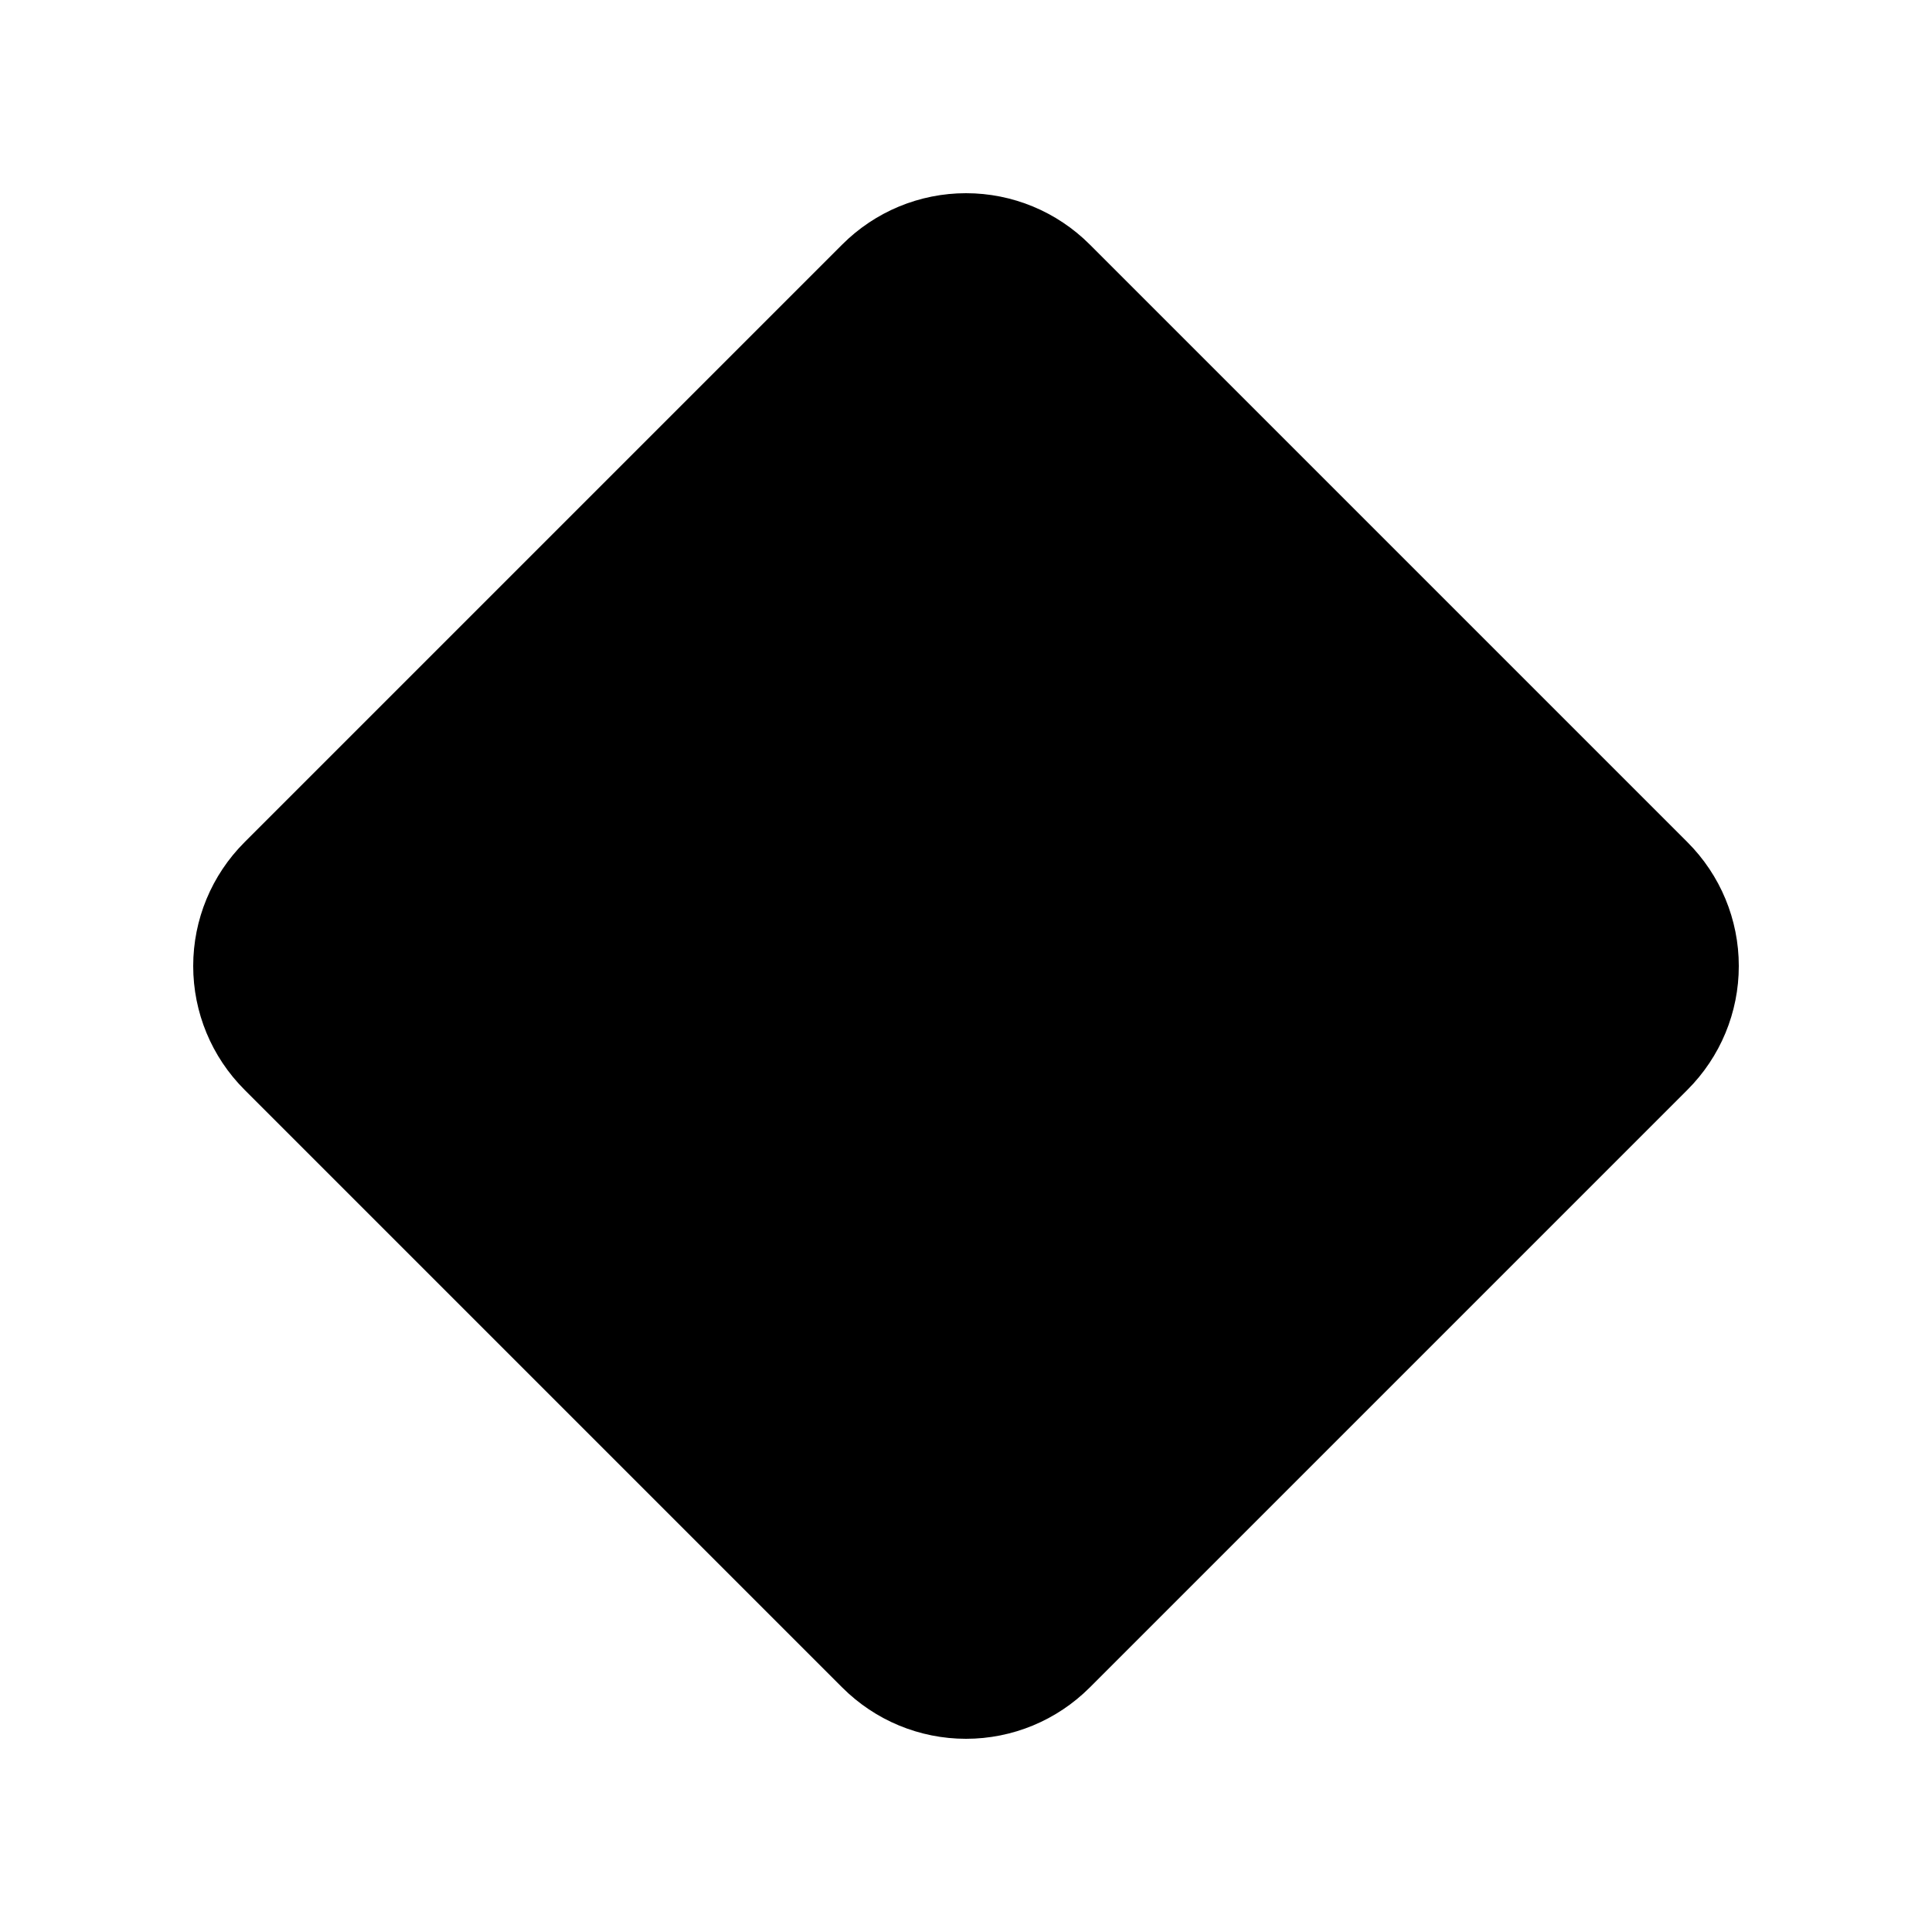
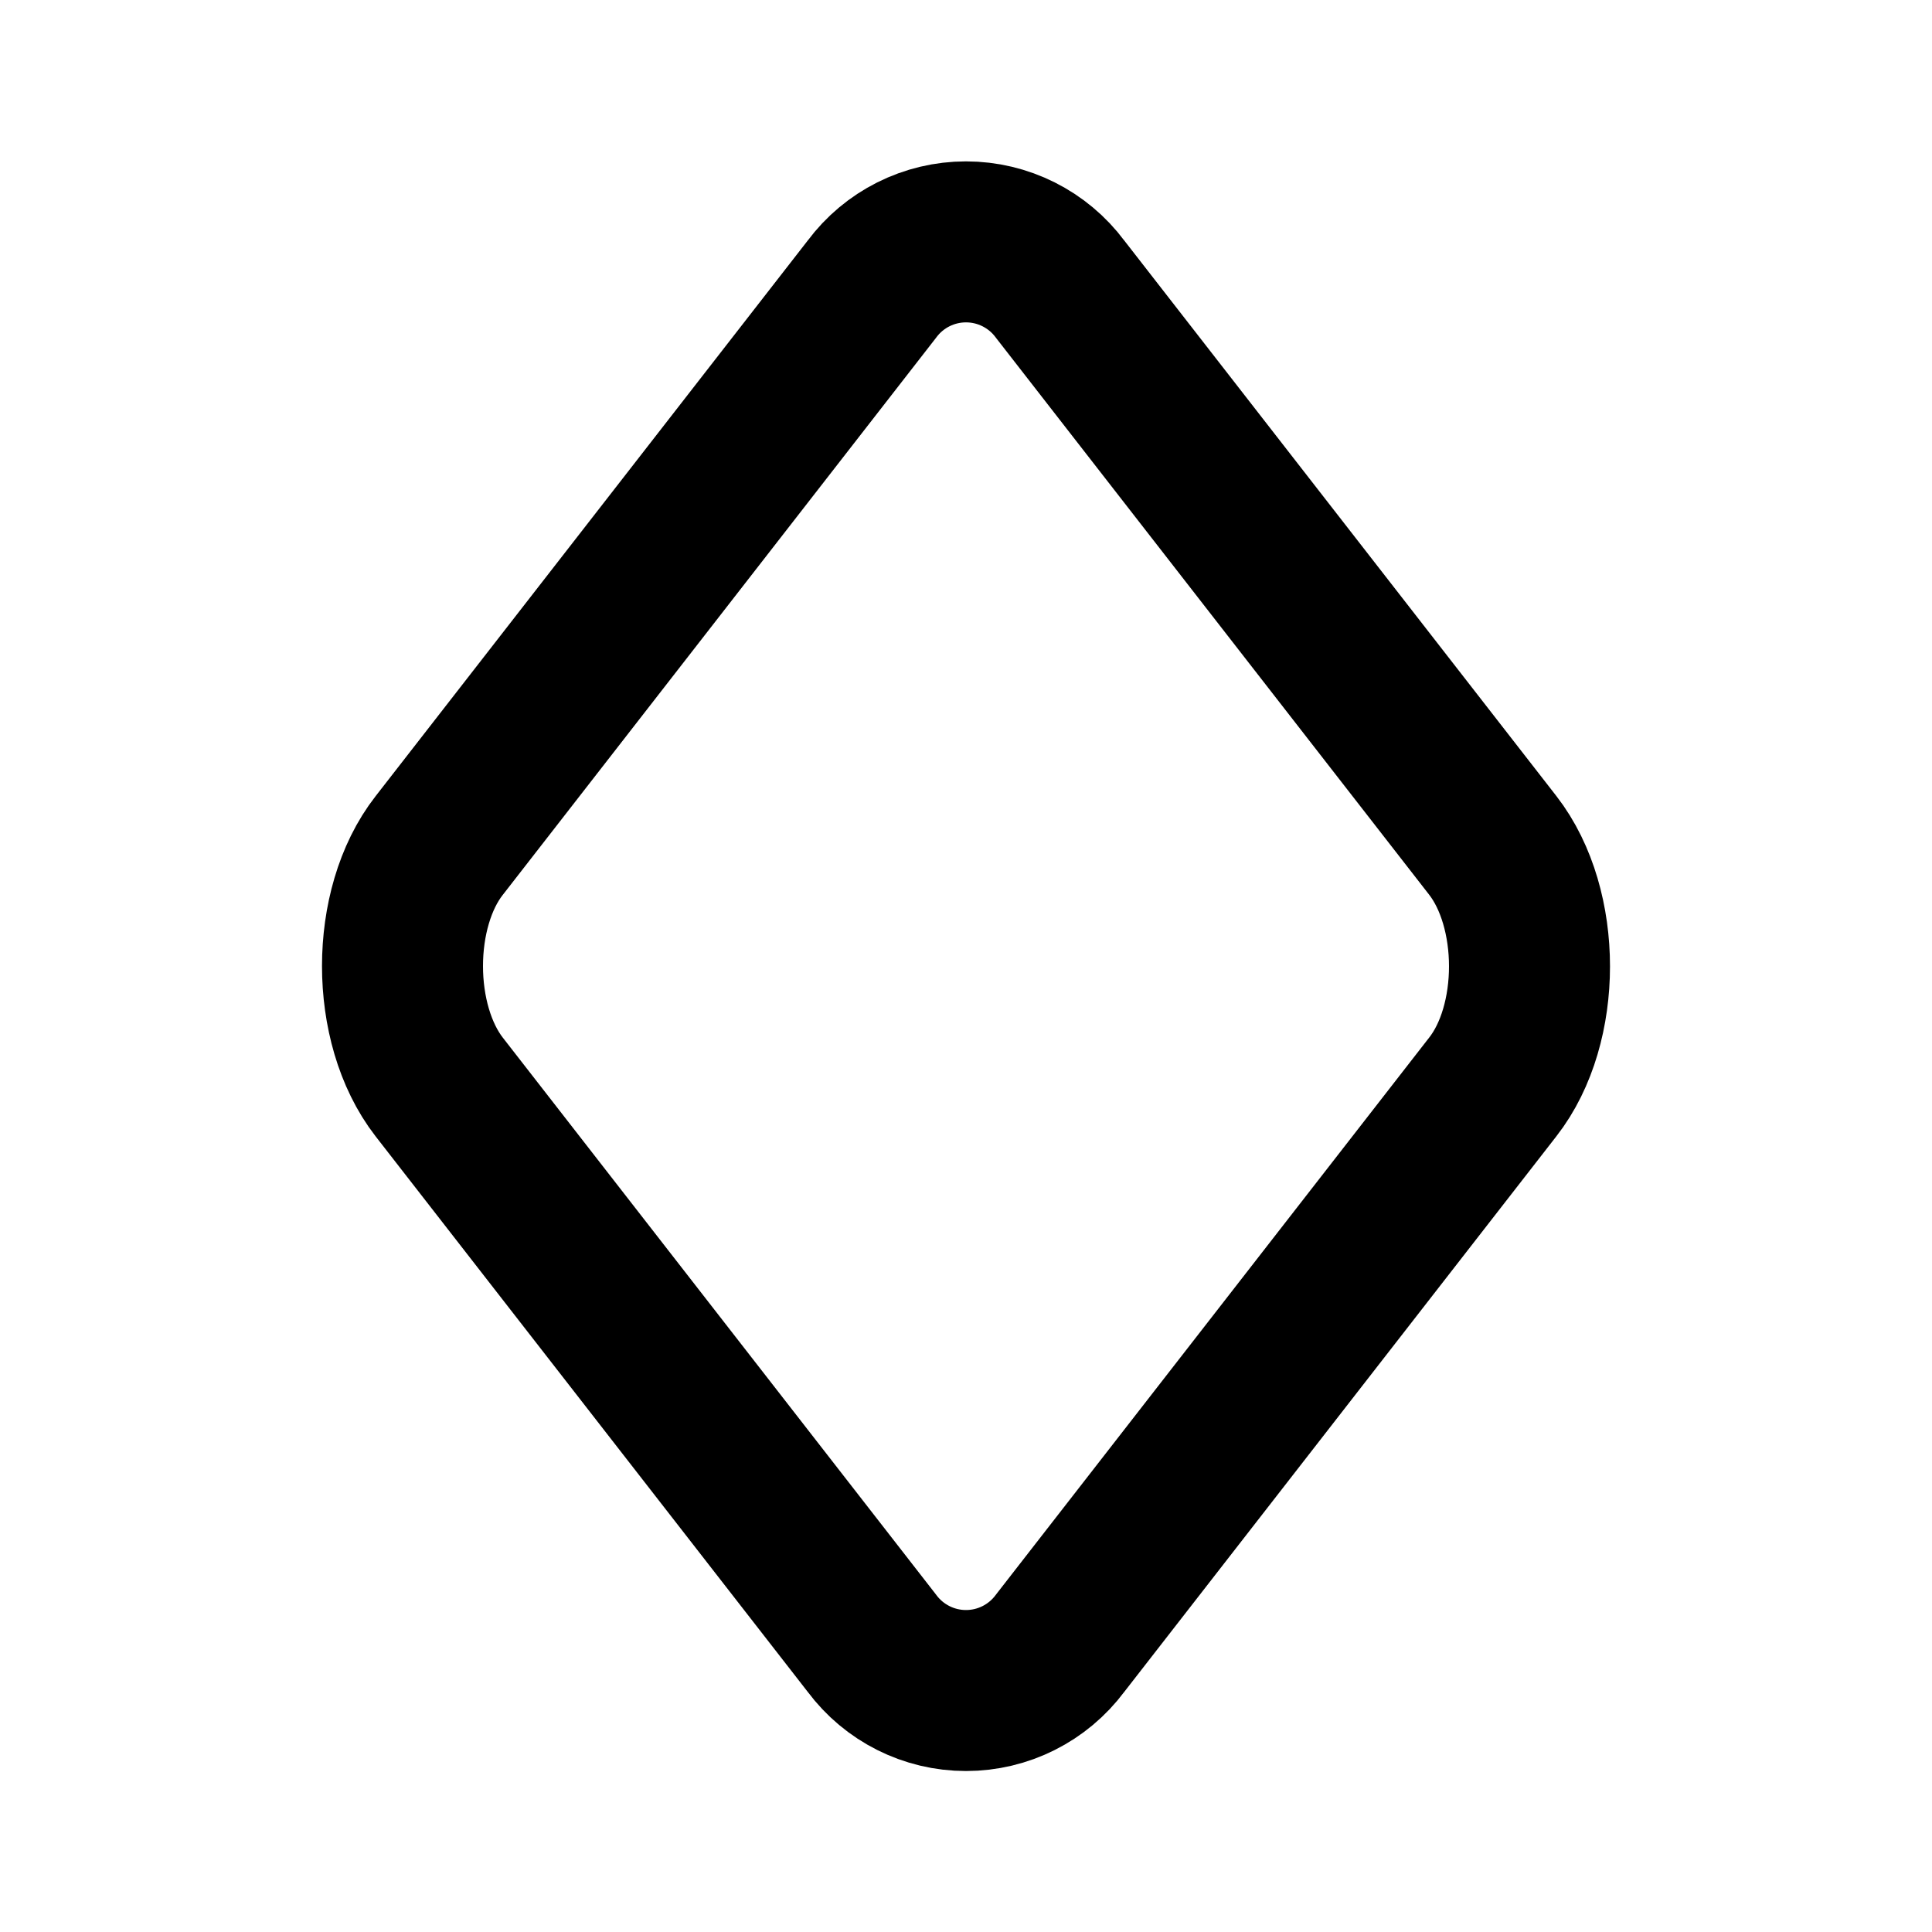
- <svg xmlns="http://www.w3.org/2000/svg" viewBox="0 0 640 640">
-   <path d="M81 279L279 81C289.9 70.1 304.6 64 320 64C335.4 64 350.1 70.1 361 81L559 279C569.9 289.9 576 304.6 576 320C576 335.4 569.9 350.1 559 361L361 559C350.1 569.9 335.4 576 320 576C304.6 576 289.9 569.9 279 559L81 361C70.1 350.1 64 335.4 64 320C64 304.6 70.1 289.9 81 279z" />
+ <svg xmlns="http://www.w3.org/2000/svg" width="24" height="24" viewBox="0 0 24 24" fill="none" stroke="currentColor" stroke-width="2" stroke-linecap="round" stroke-linejoin="round" class="icon icon-tabler icons-tabler-outline icon-tabler-diamonds">
+   <path stroke="none" d="M0 0h24v24H0z" fill="none" />
+   <path d="M10.831 20.413l-5.375 -6.91c-.608 -.783 -.608 -2.223 0 -3l5.375 -6.911a1.457 1.457 0 0 1 2.338 0l5.375 6.91c.608 .783 .608 2.223 0 3l-5.375 6.911a1.457 1.457 0 0 1 -2.338 0" />
</svg>
